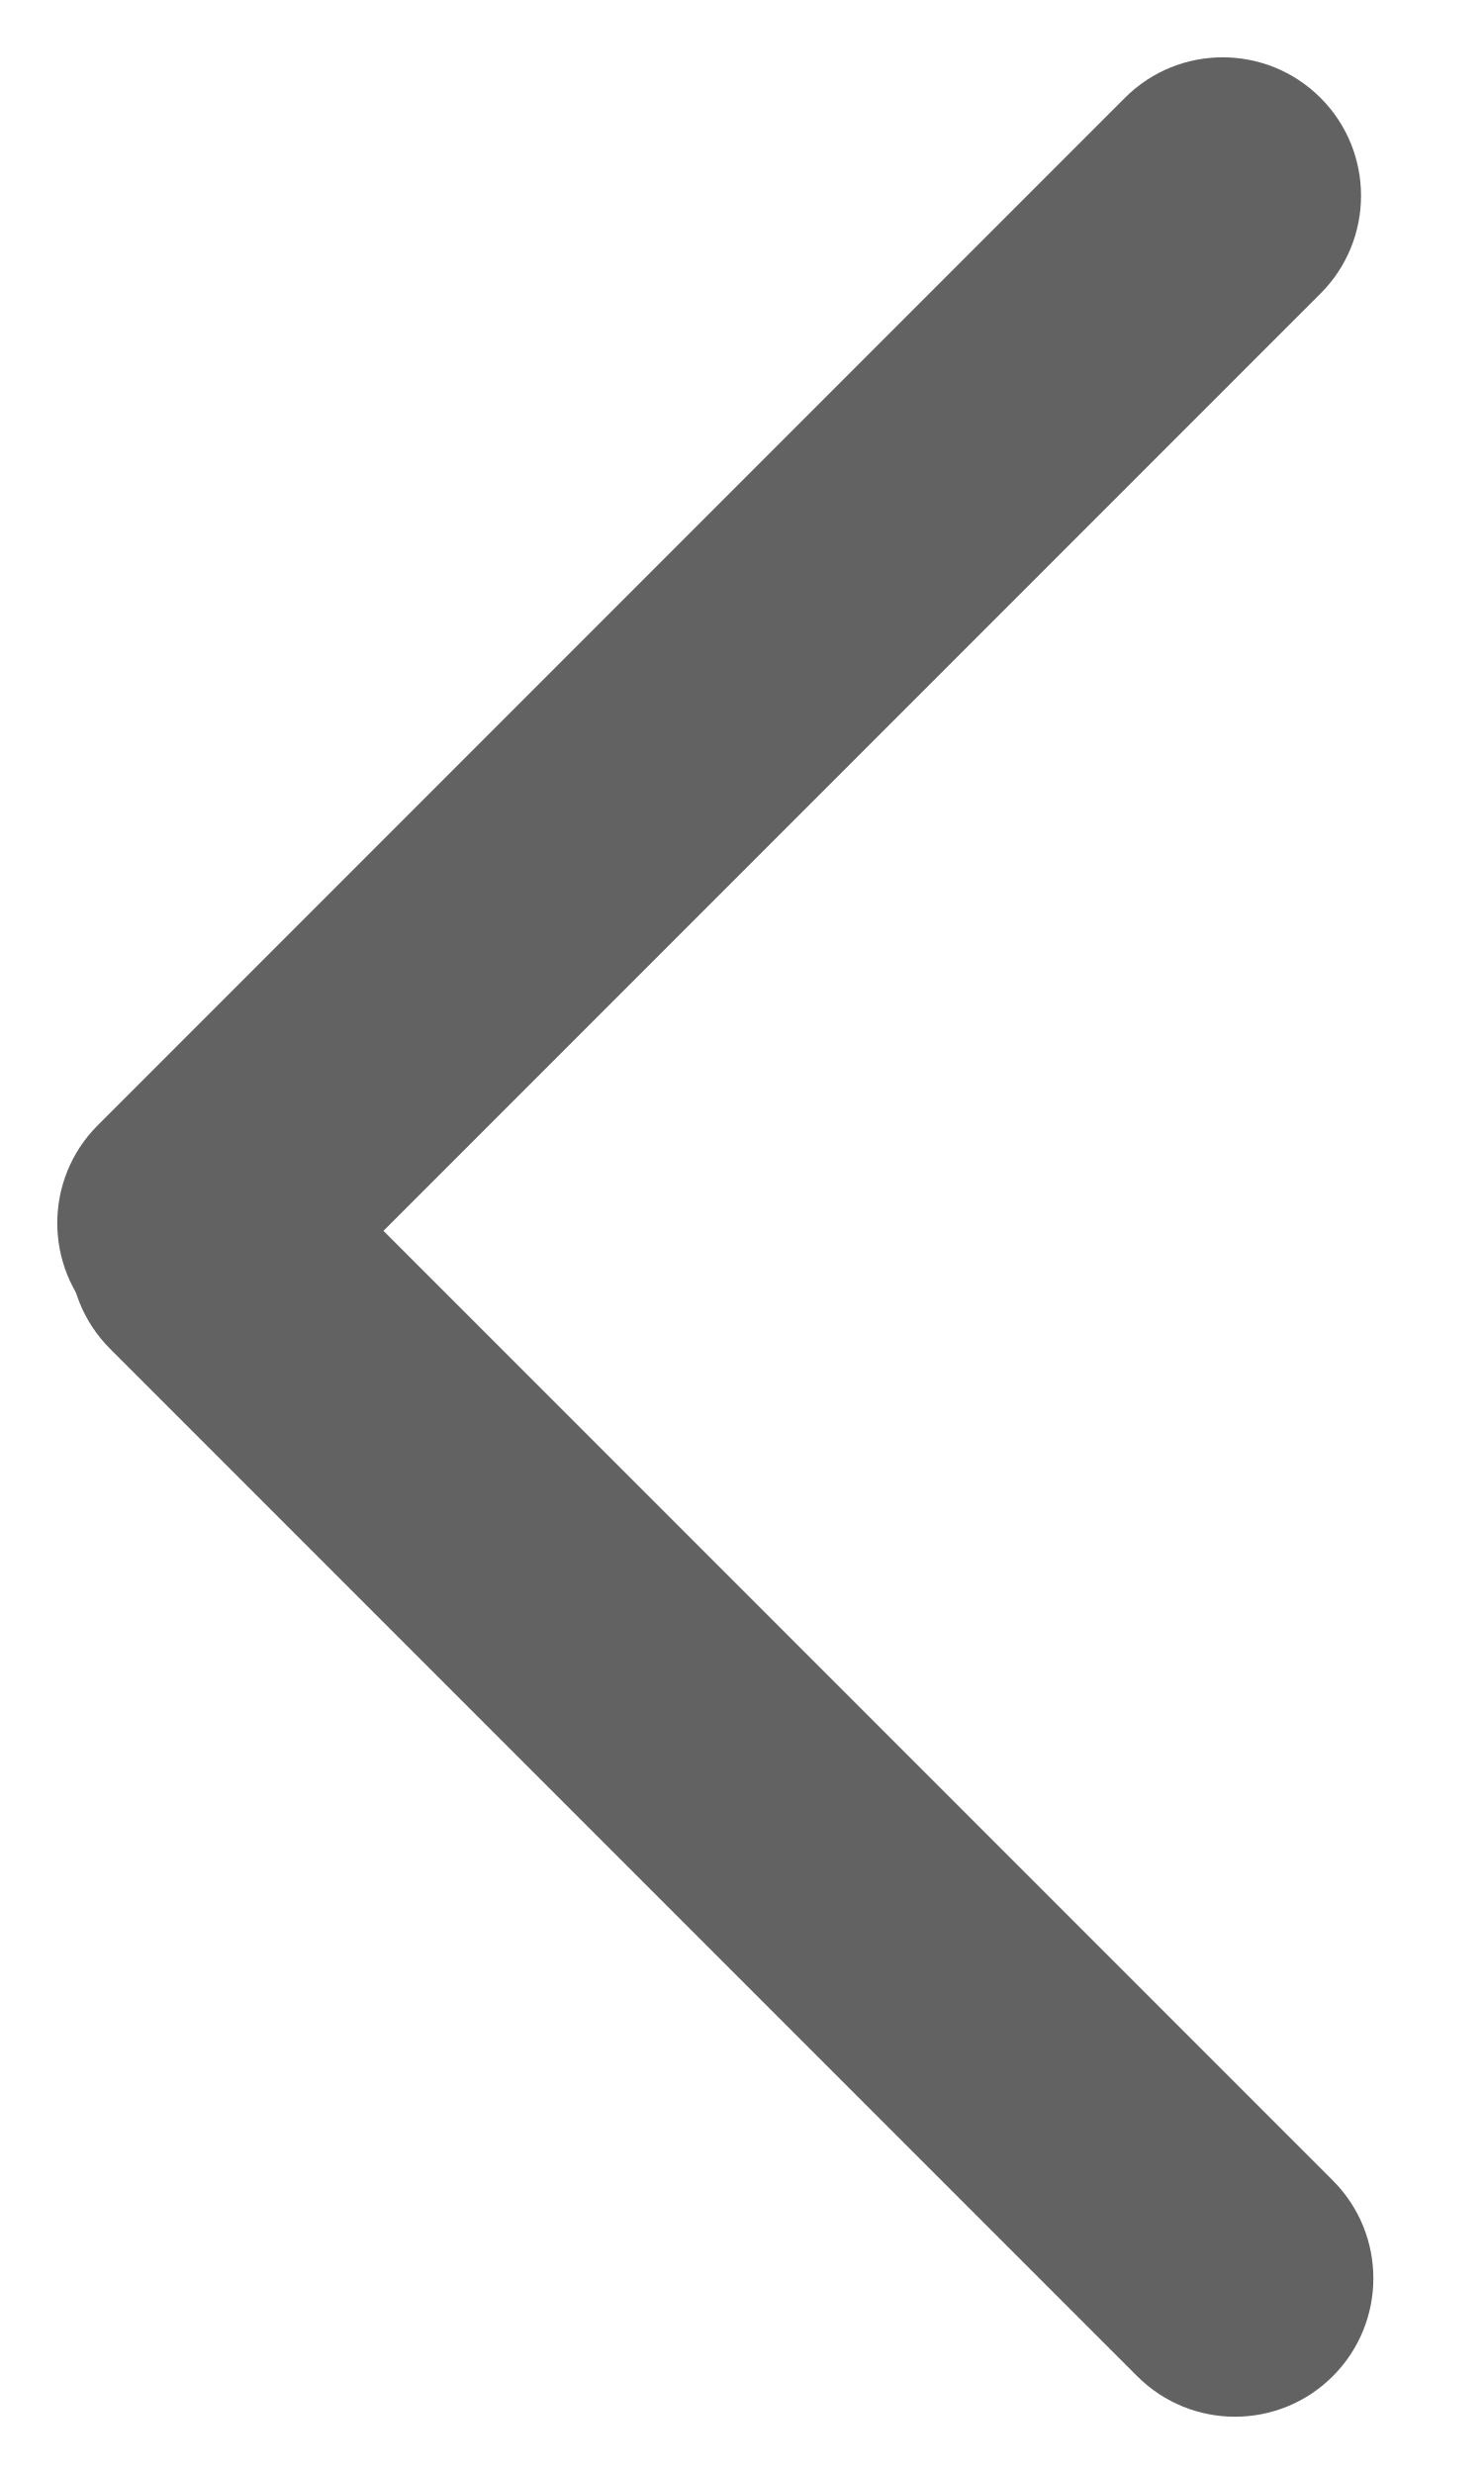
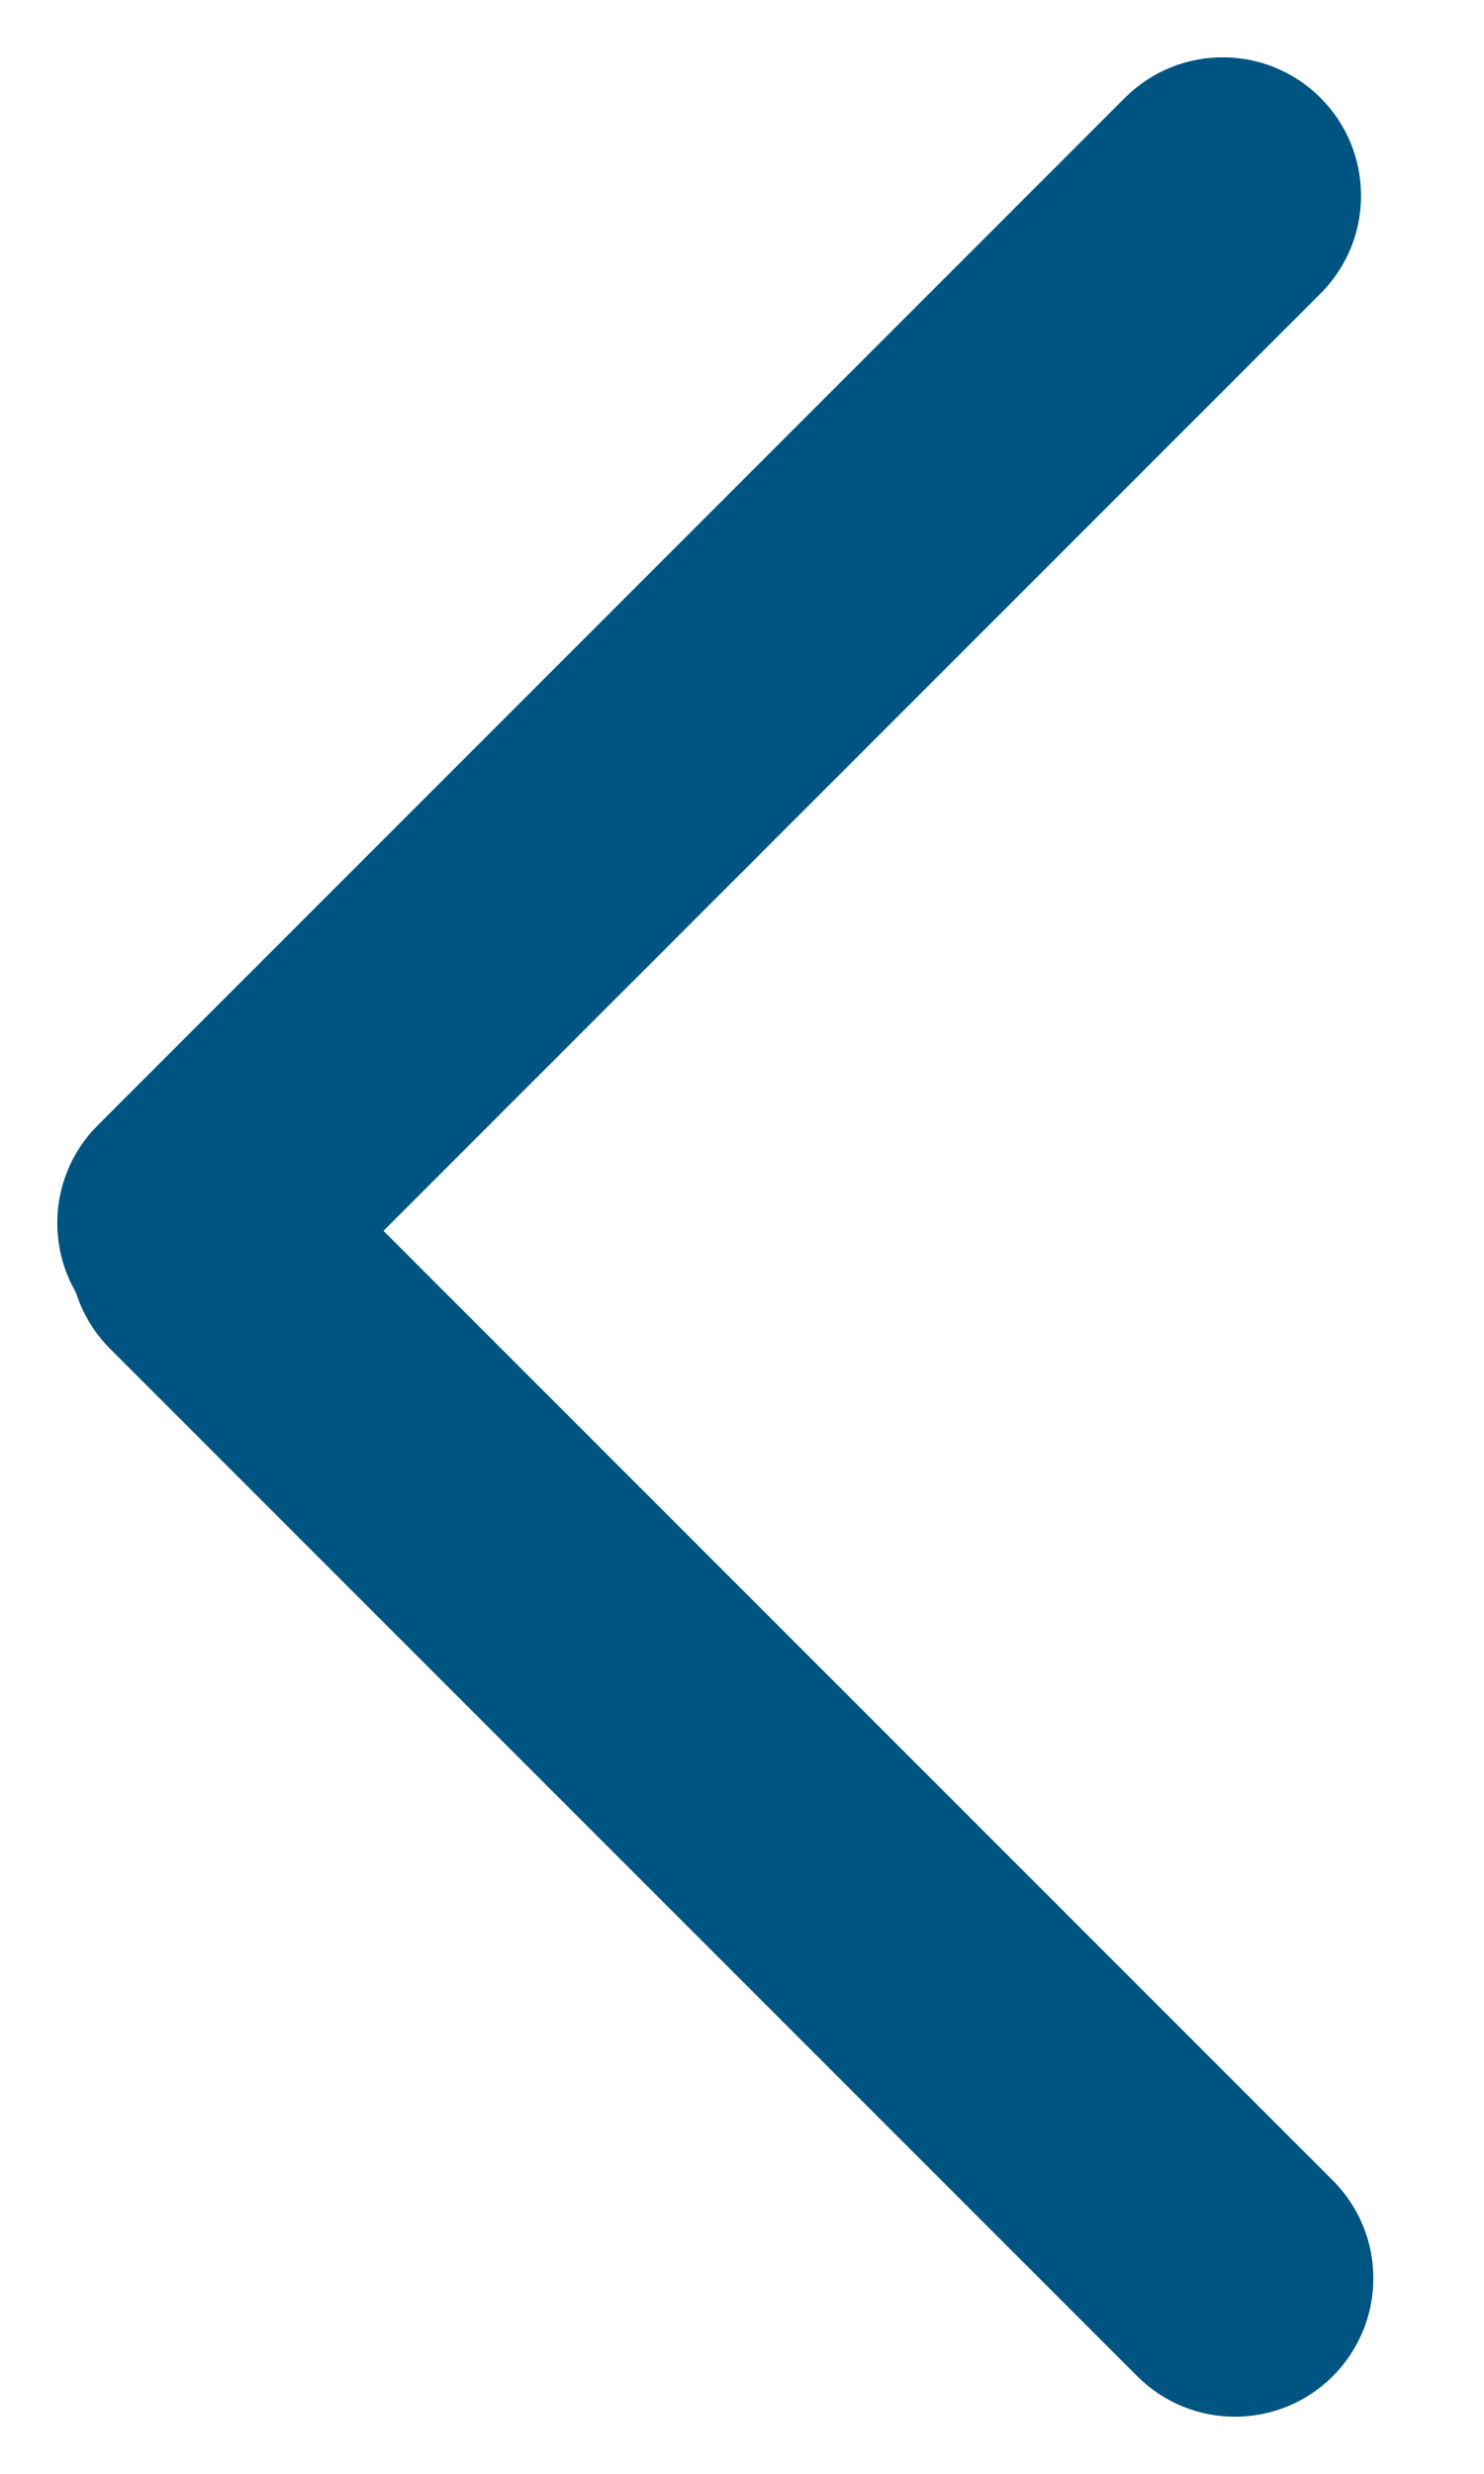
<svg xmlns="http://www.w3.org/2000/svg" width="18" height="30" viewBox="0 0 18 30" fill="none">
-   <rect width="20.974" height="3.356" rx="1.678" transform="matrix(-0.707107 0.707107 0.707107 0.707107 14.8306 0)" fill="#626262" />
-   <rect width="20.974" height="3.356" rx="1.678" transform="matrix(0.707107 0.707107 0.707107 -0.707107 0.149048 15.1695)" fill="#626262" />
+   <rect width="20.974" height="3.356" rx="1.678" transform="matrix(-0.707107 0.707107 0.707107 0.707107 14.8306 0)" fill="#005481" />
+   <rect width="20.974" height="3.356" rx="1.678" transform="matrix(0.707107 0.707107 0.707107 -0.707107 0.149048 15.1695)" fill="#005481" />
</svg>
